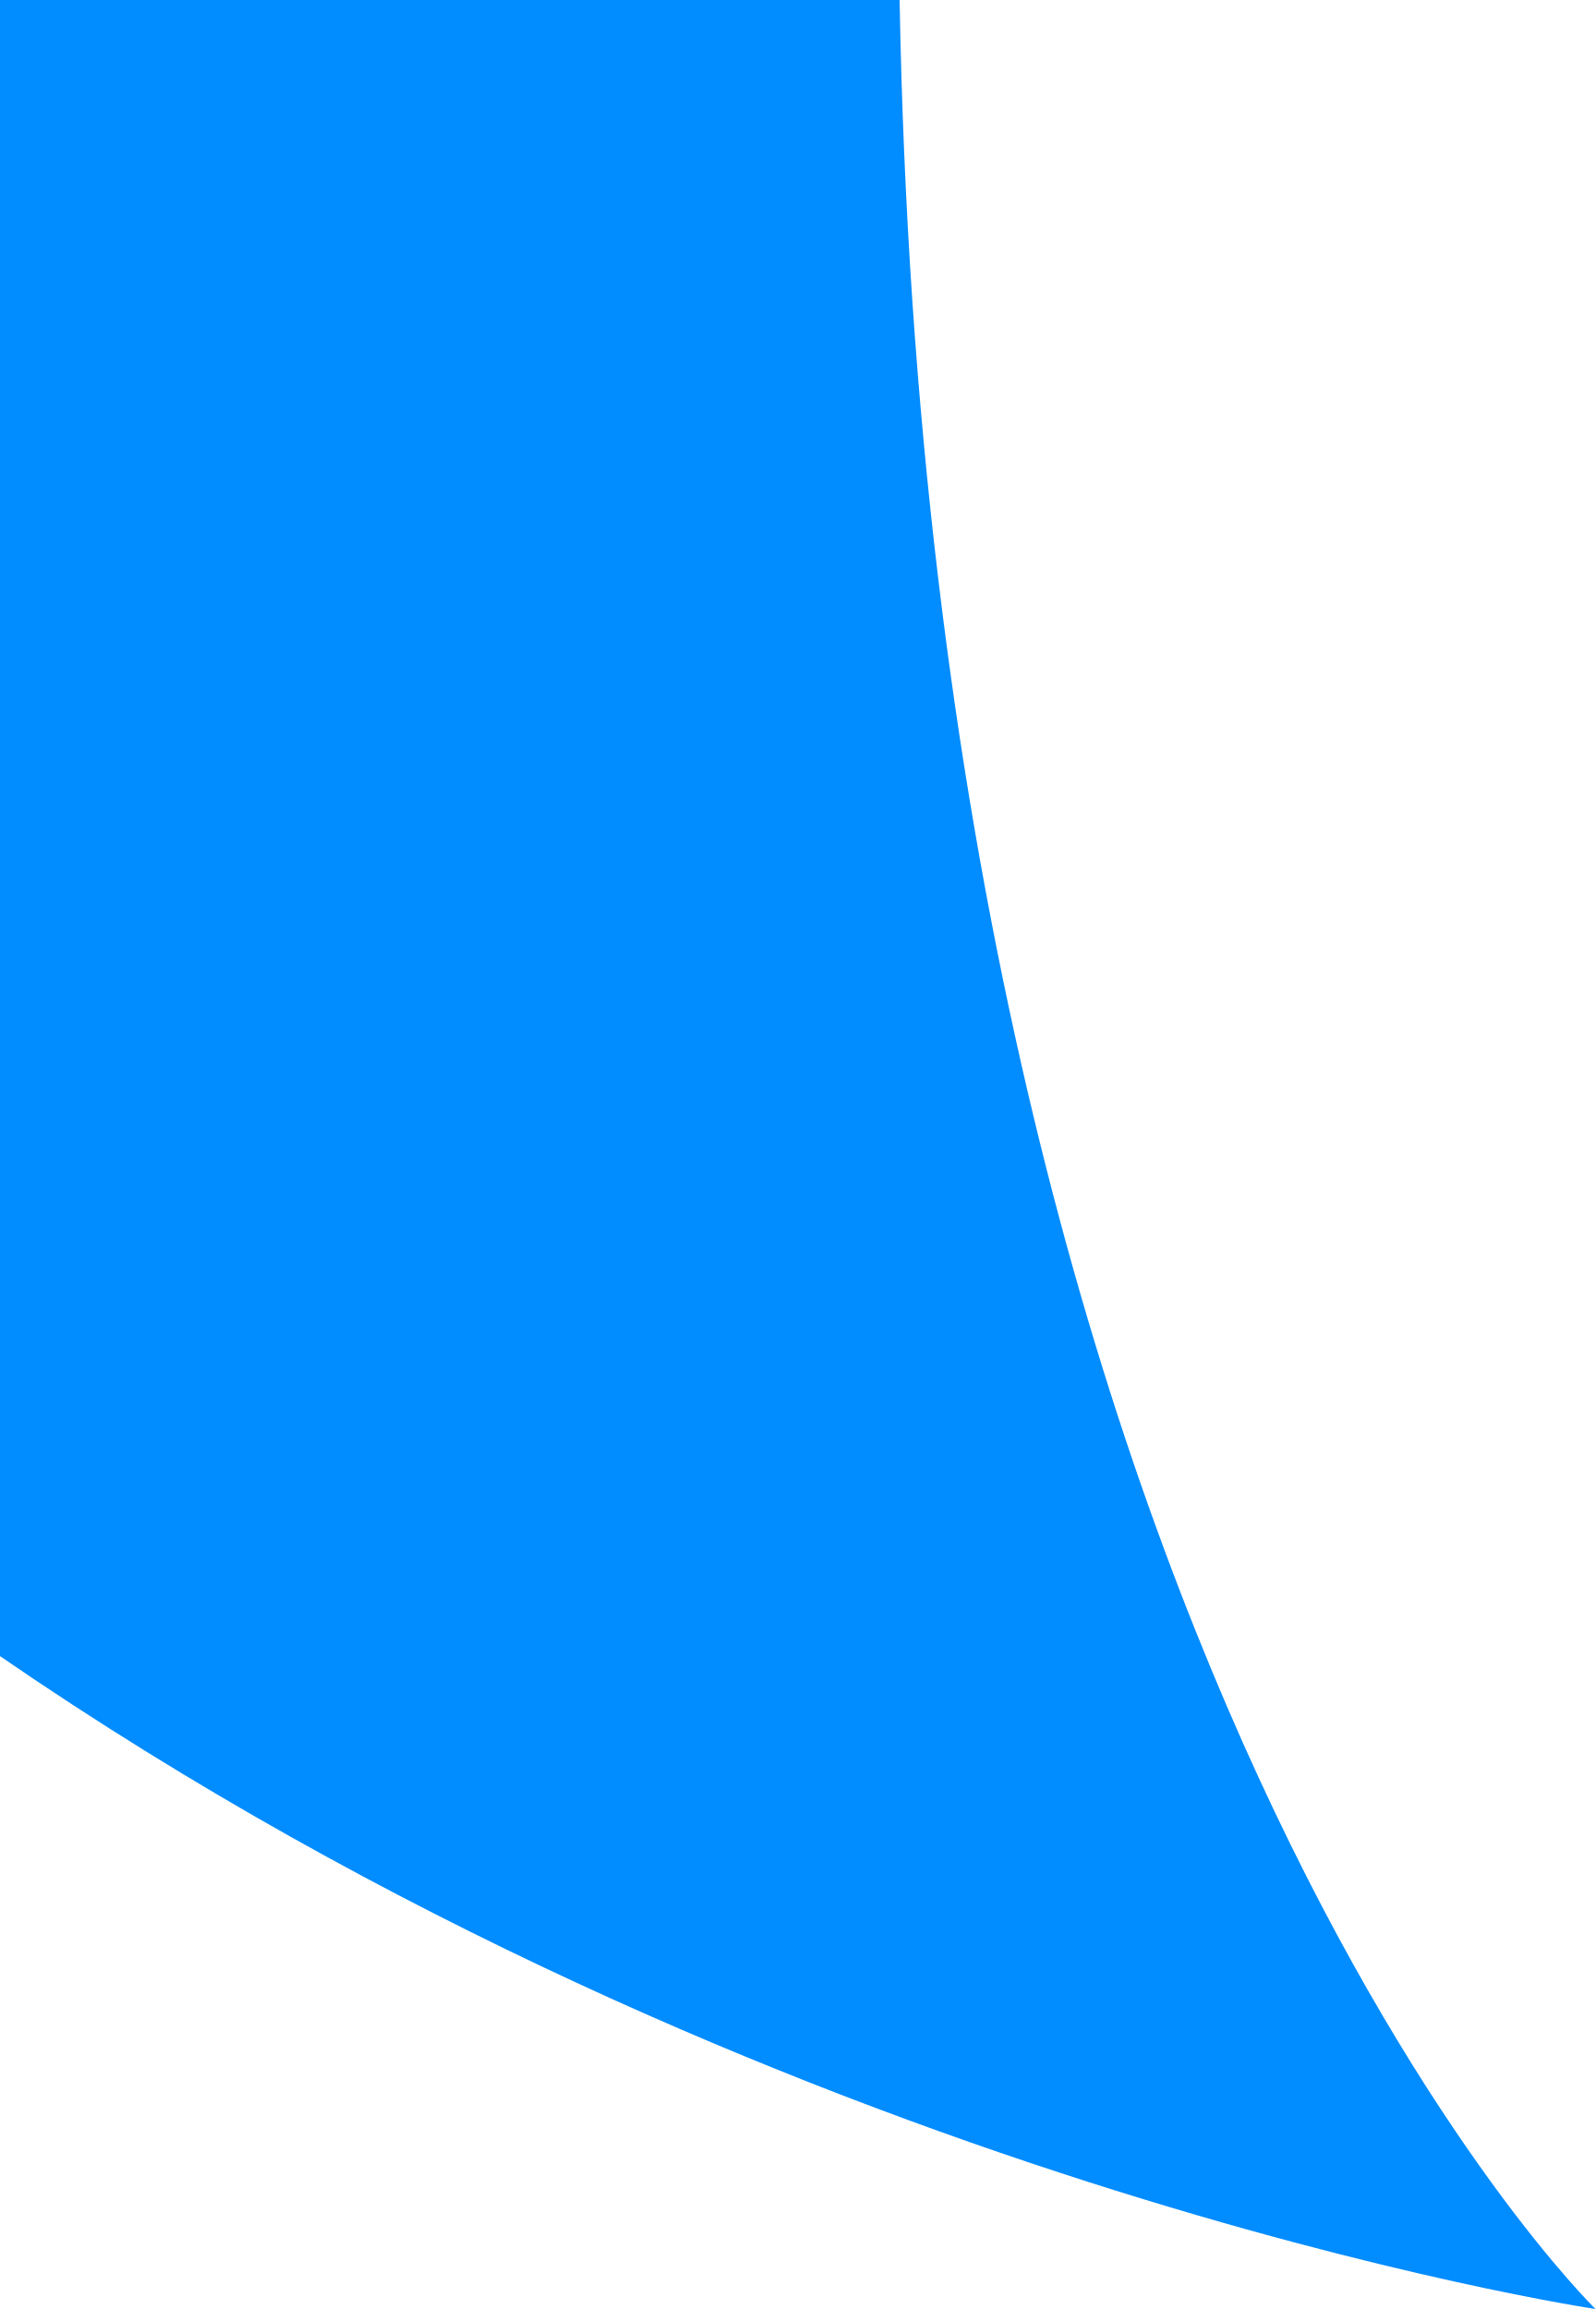
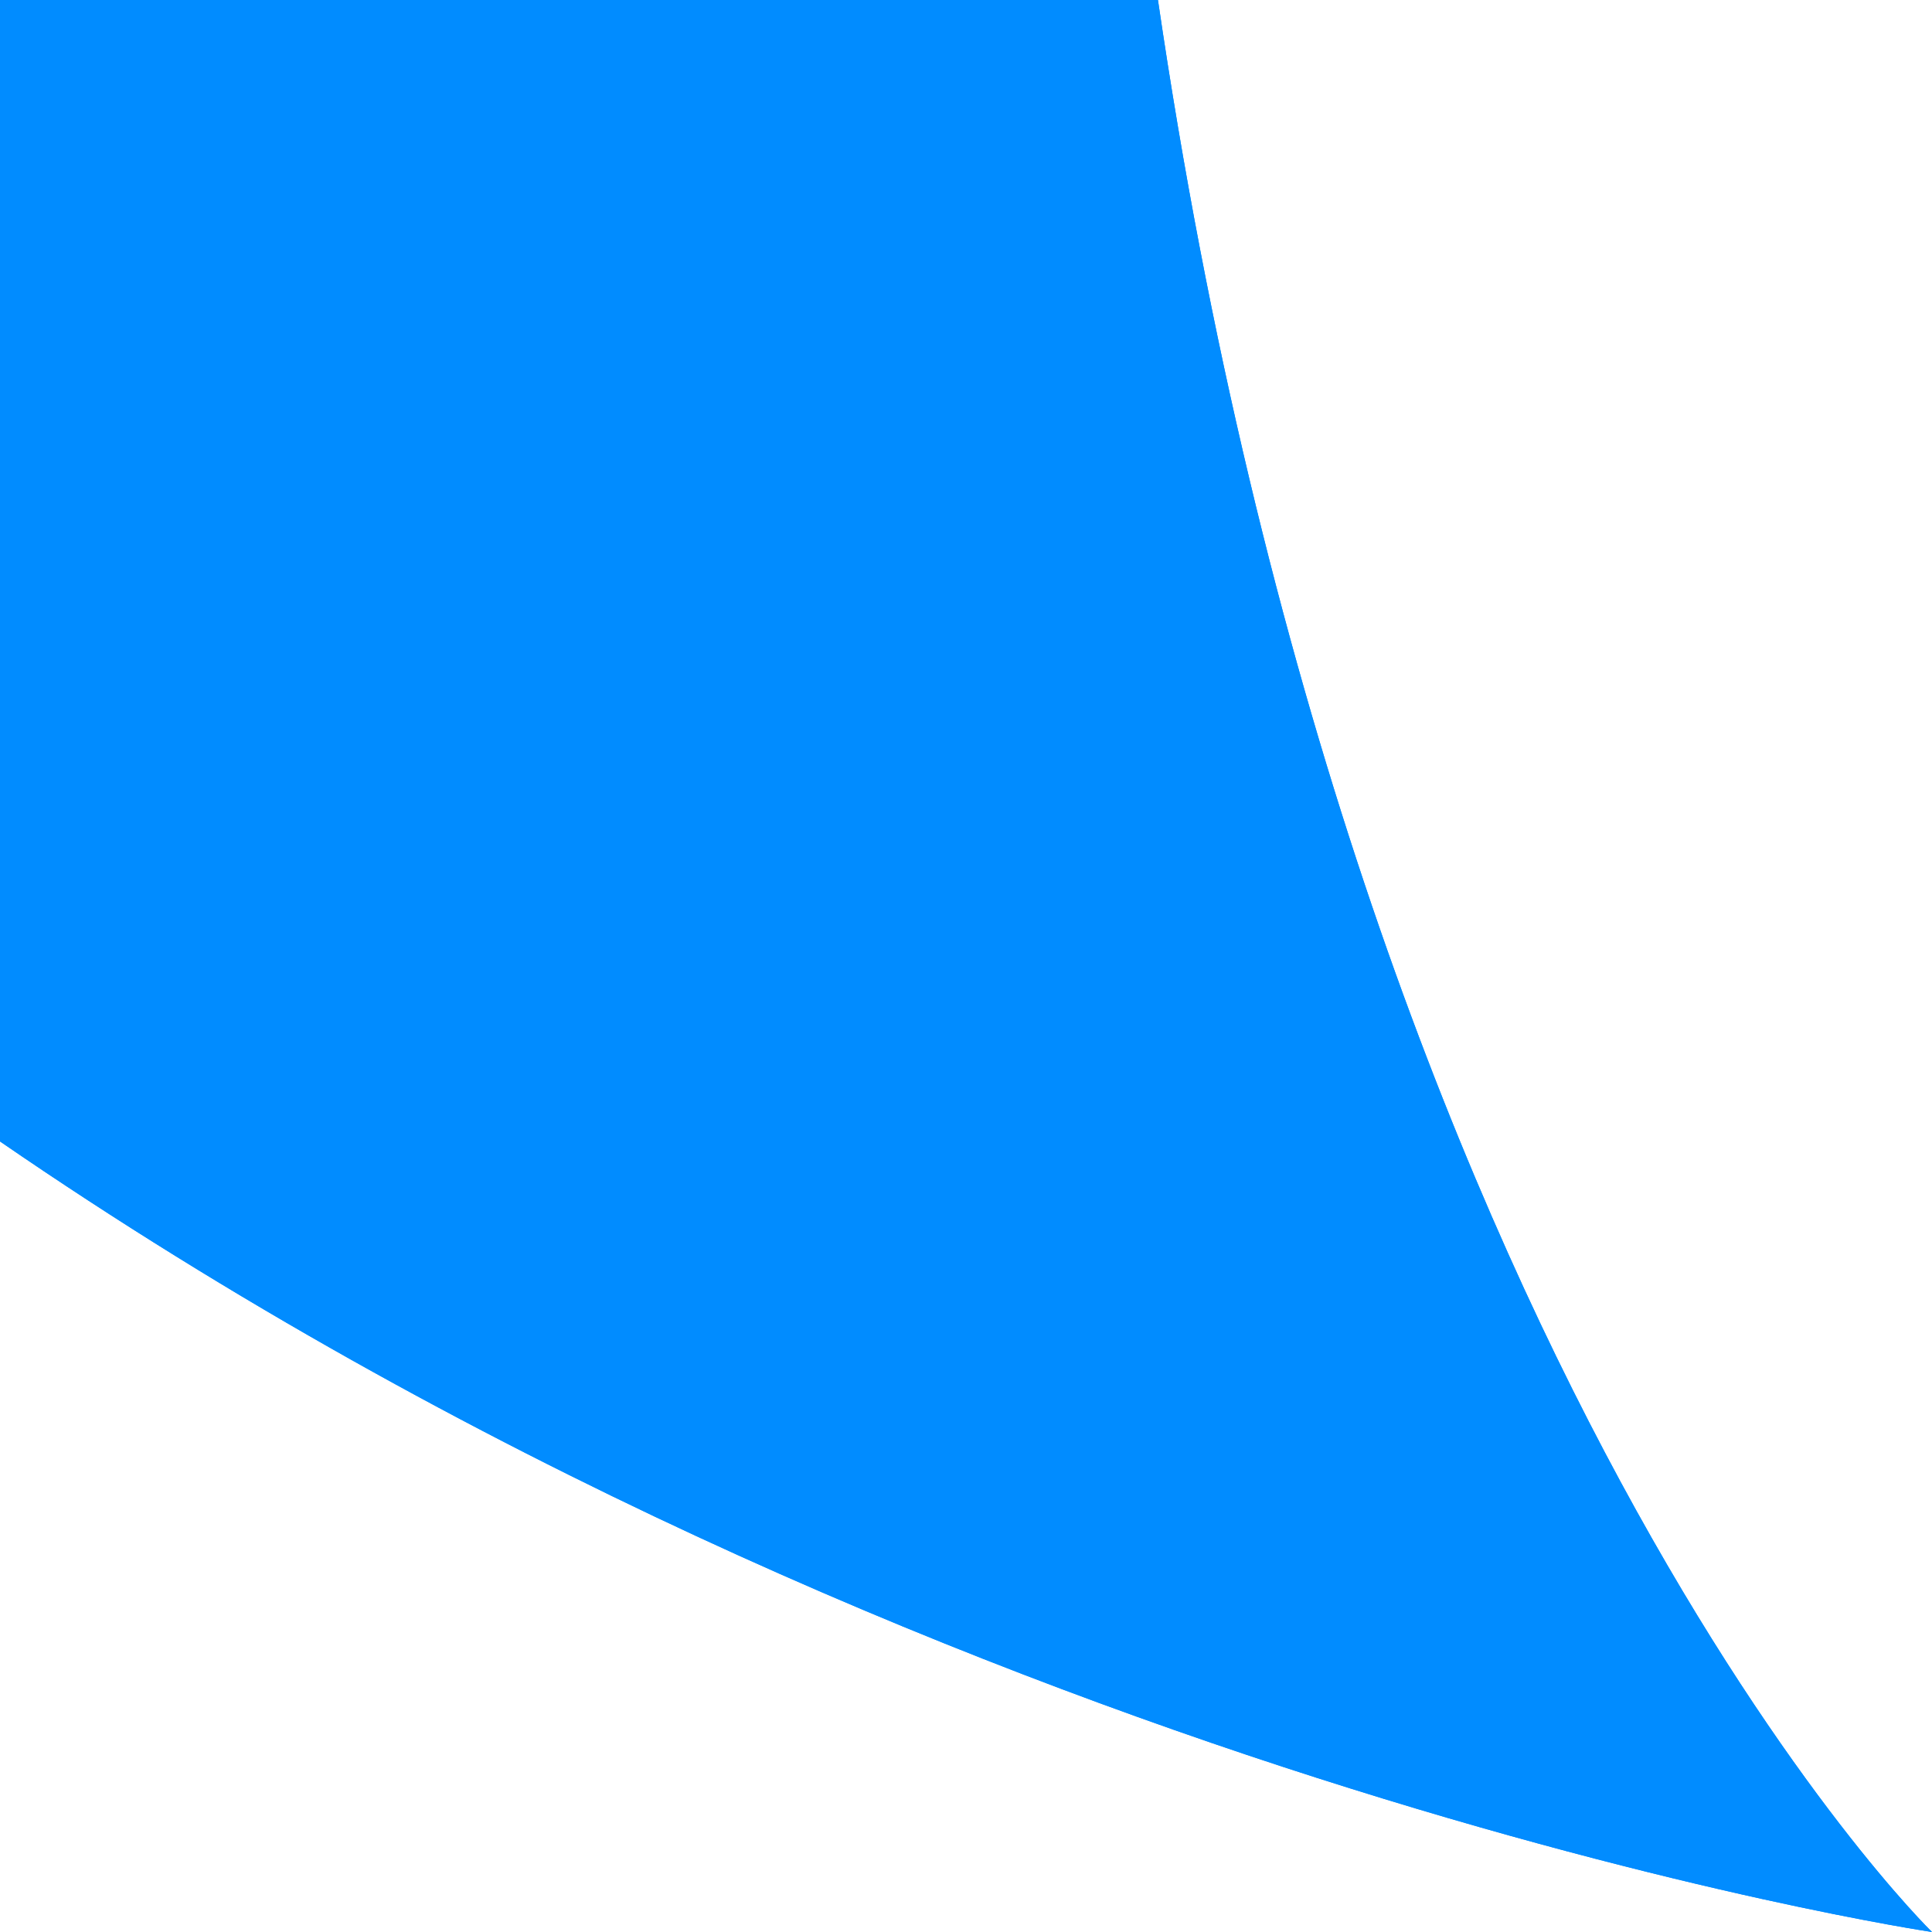
- <svg xmlns="http://www.w3.org/2000/svg" id="Objects" viewBox="0 0 52.64 76.18">
+ <svg xmlns="http://www.w3.org/2000/svg" id="Objects" viewBox="0 0 52.64 52.64">
  <defs>
    <style>
      .cls-1 {
        fill: #018cff;
        stroke-width: 0px;
      }
    </style>
  </defs>
-   <path class="cls-1" d="M52.64,76.18S25.49,72.16,0,54.64V0h29.68c.97,54.81,22.96,76.18,22.96,76.18Z" />
+   <path class="cls-1" d="M52.64,52.64S25.49,48.62,0,31.1V0h31.55c5.5,37.49,21.09,52.64,21.09,52.64Z" />
+   <path class="cls-1" d="M52.64,52.64S25.49,48.62,0,31.1V0h31.55c5.5,37.49,21.09,52.64,21.09,52.64Z" />
</svg>
